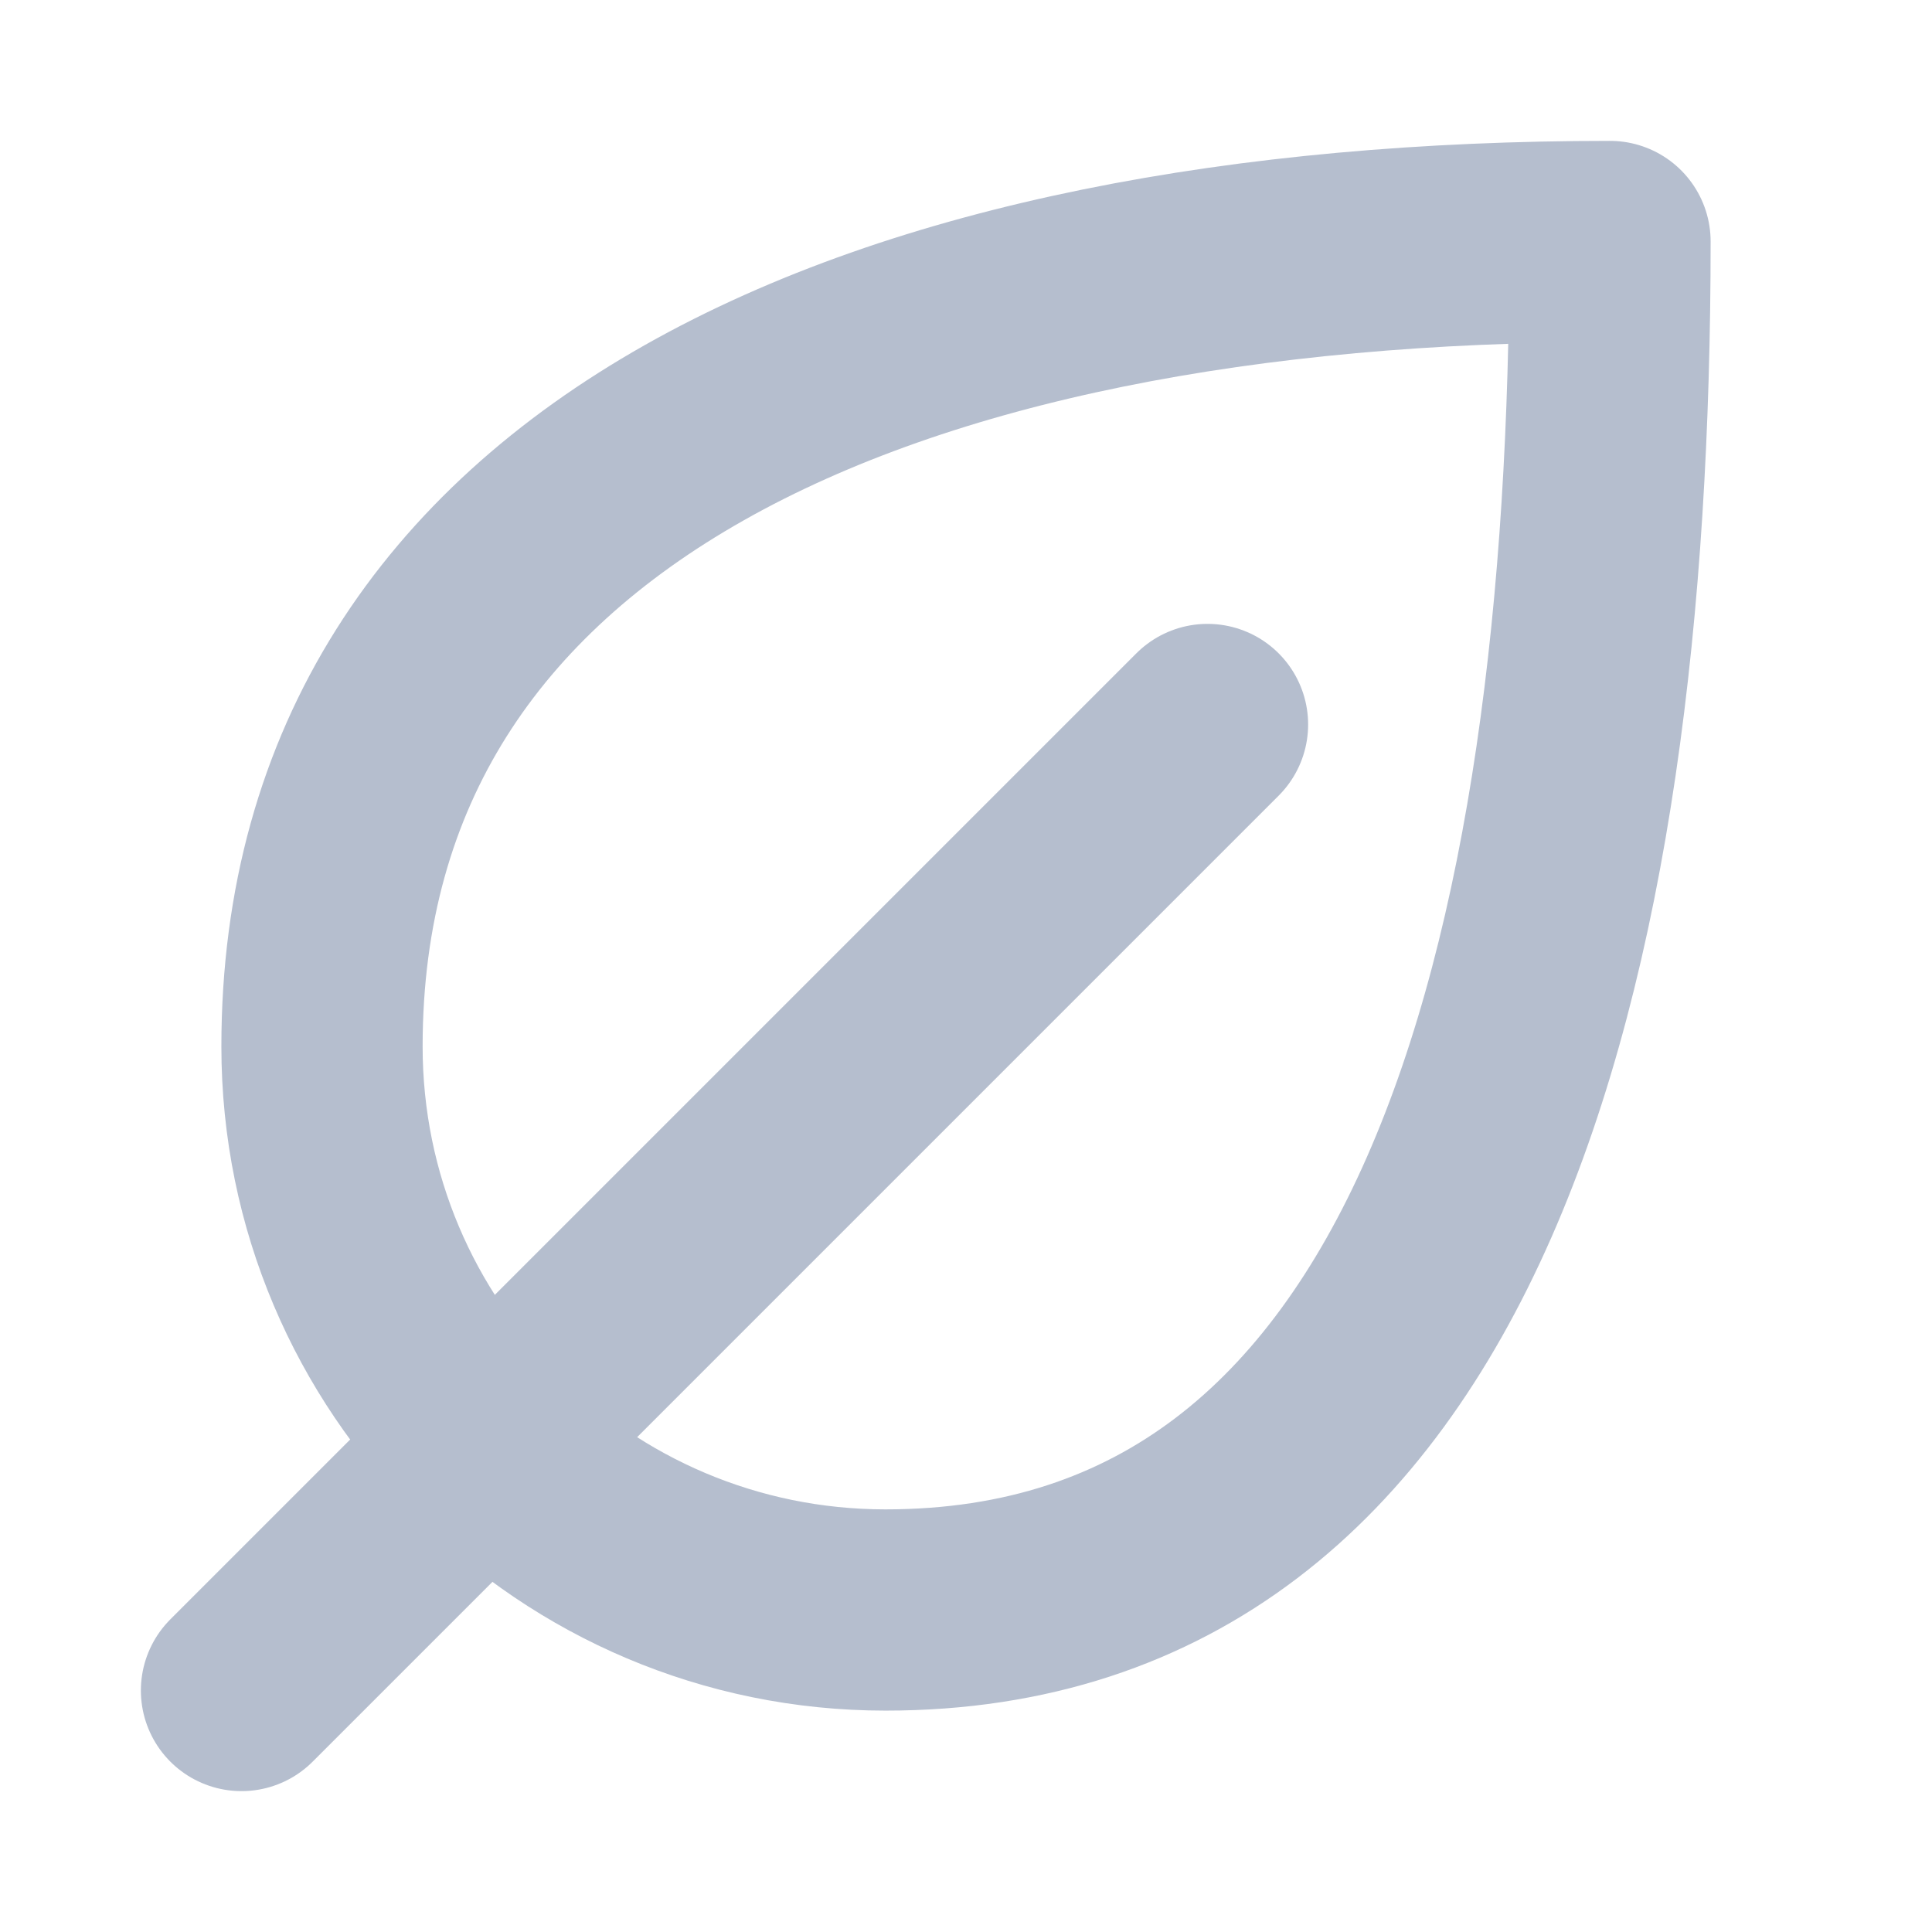
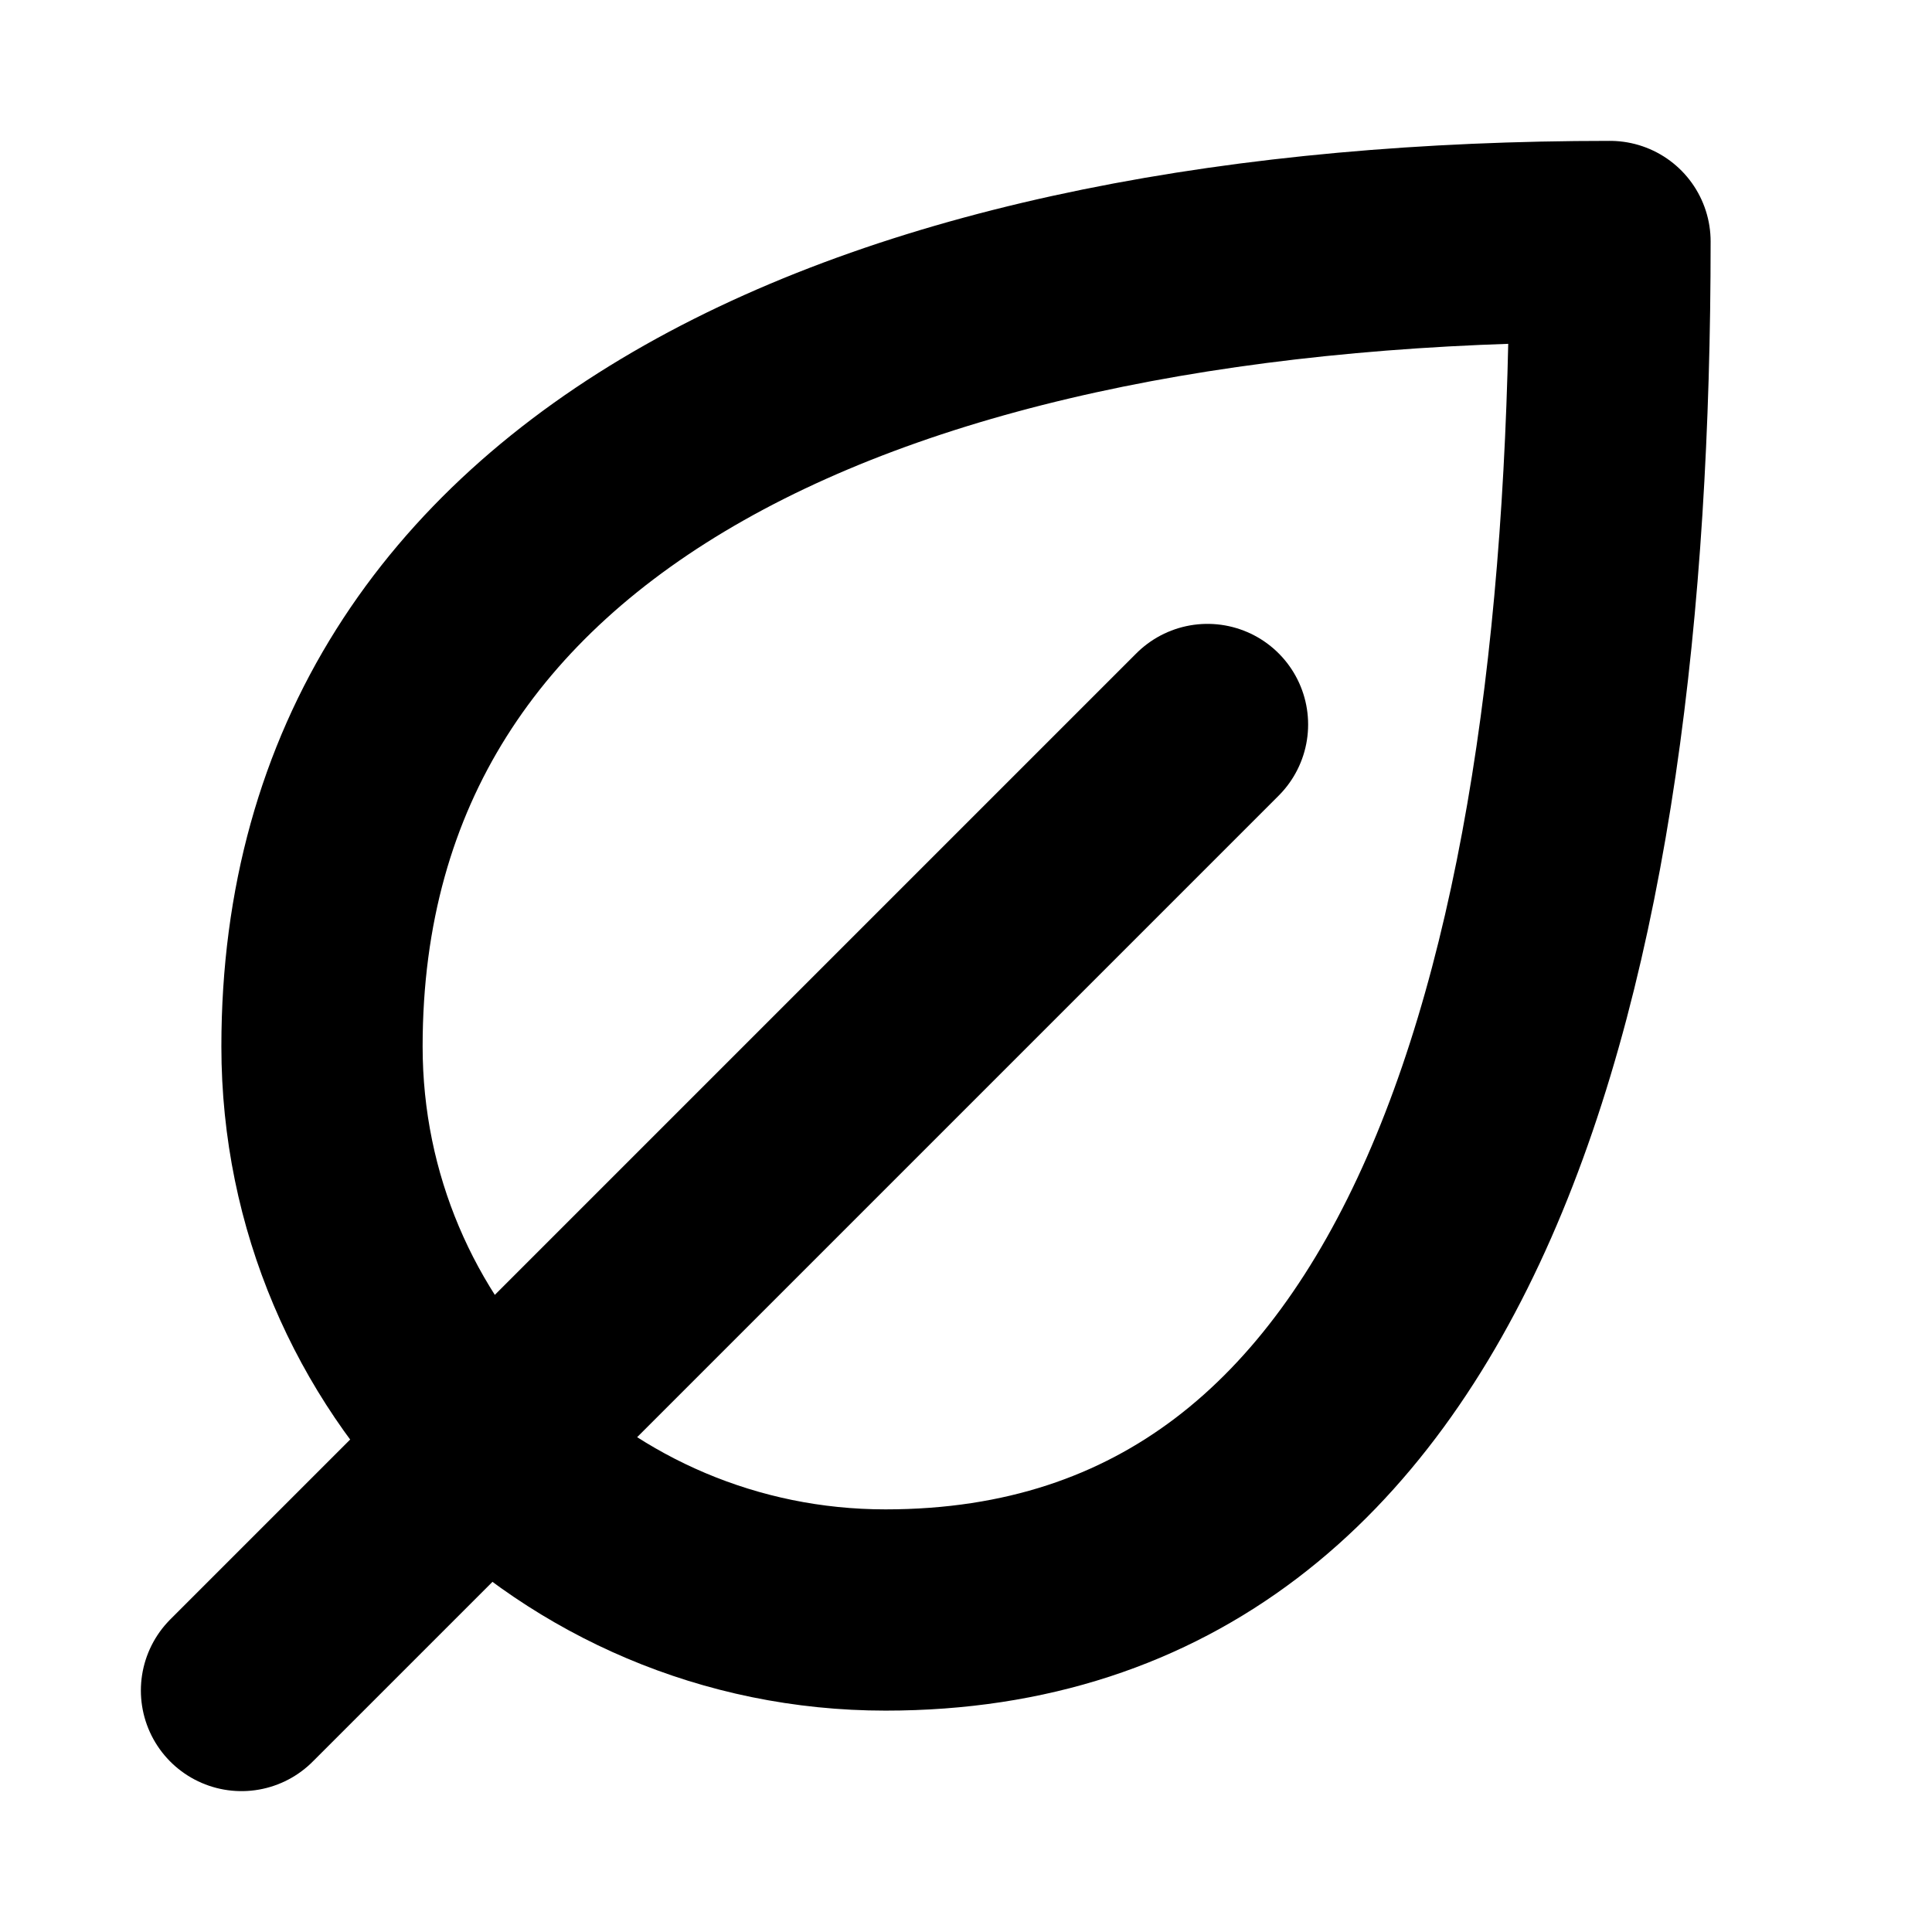
- <svg xmlns="http://www.w3.org/2000/svg" width="24" height="24" viewBox="0 0 24 24" fill="none" stroke="#B5BECE" stroke-width="2.5" stroke-linecap="round" stroke-linejoin="round">
+ <svg xmlns="http://www.w3.org/2000/svg" width="24" height="24" viewBox="0 0 24 24" fill="none" stroke="#000000" stroke-width="2.5" stroke-linecap="round" stroke-linejoin="round">
  <path d="M20 3C11 3 4 6 4 13a7 7 0 0 0 7 7c7 0 9-8 9-17Z" />
  <path d="M3 21 15 9" />
</svg>
